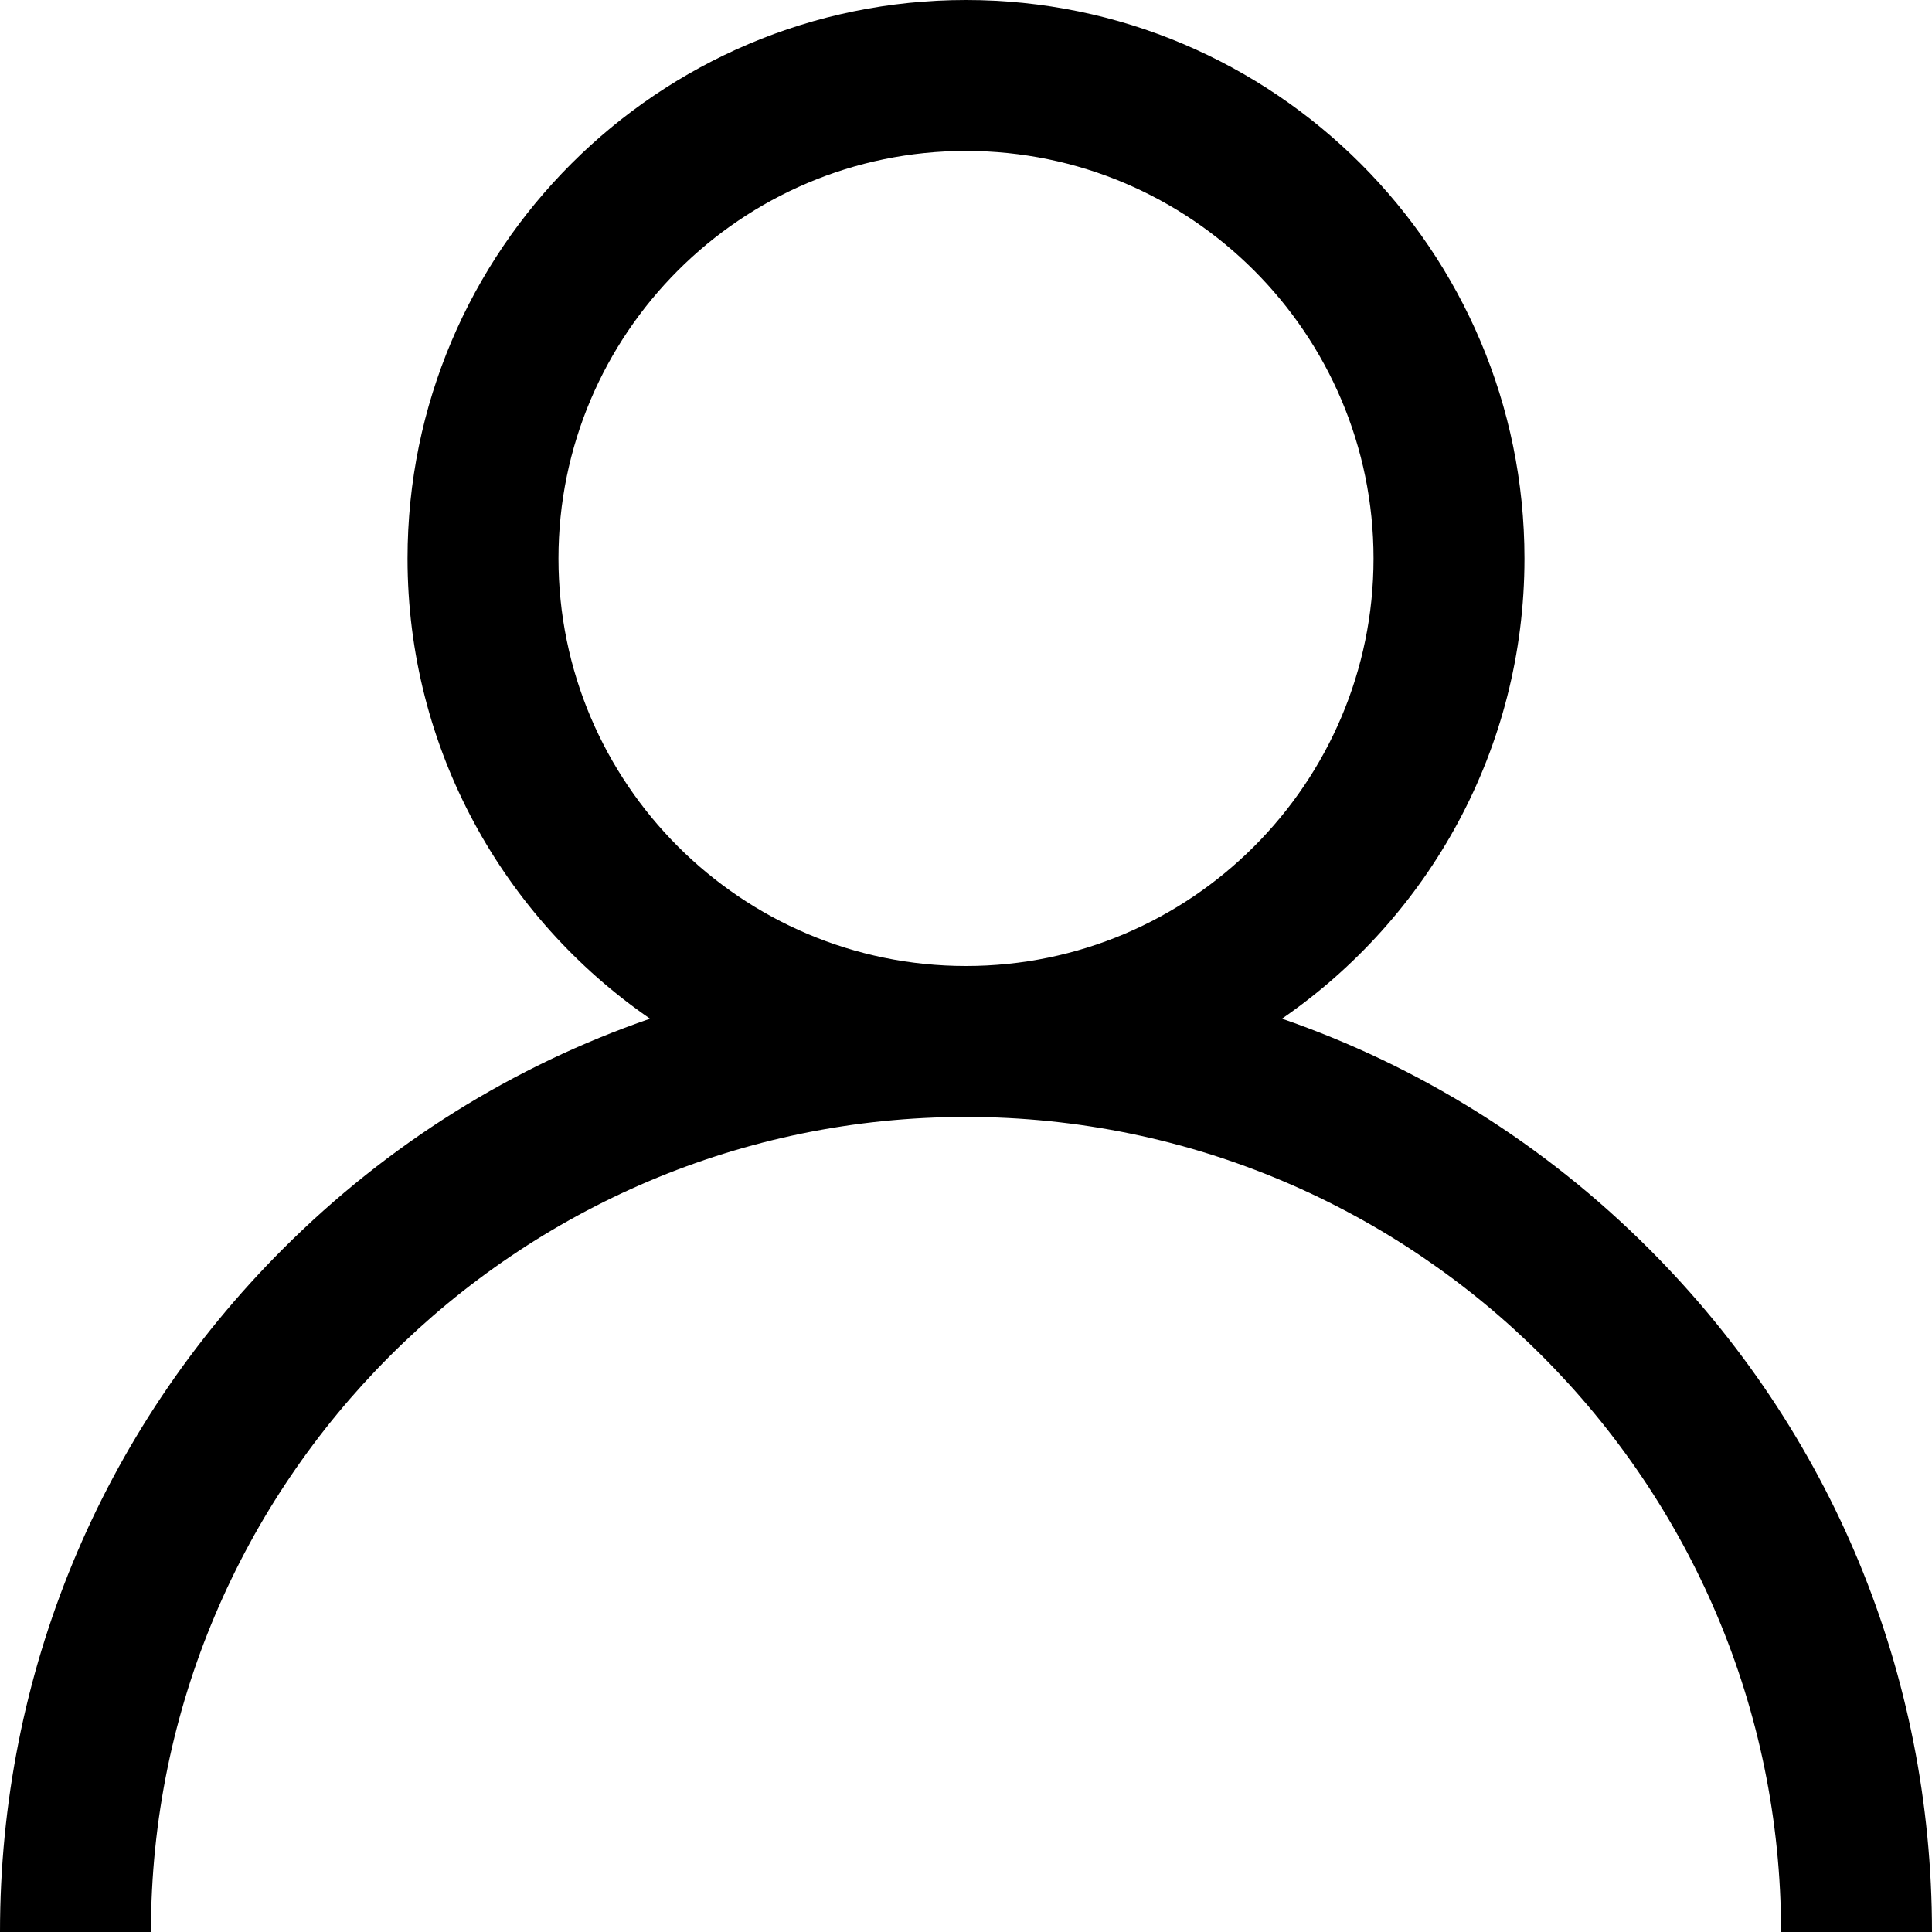
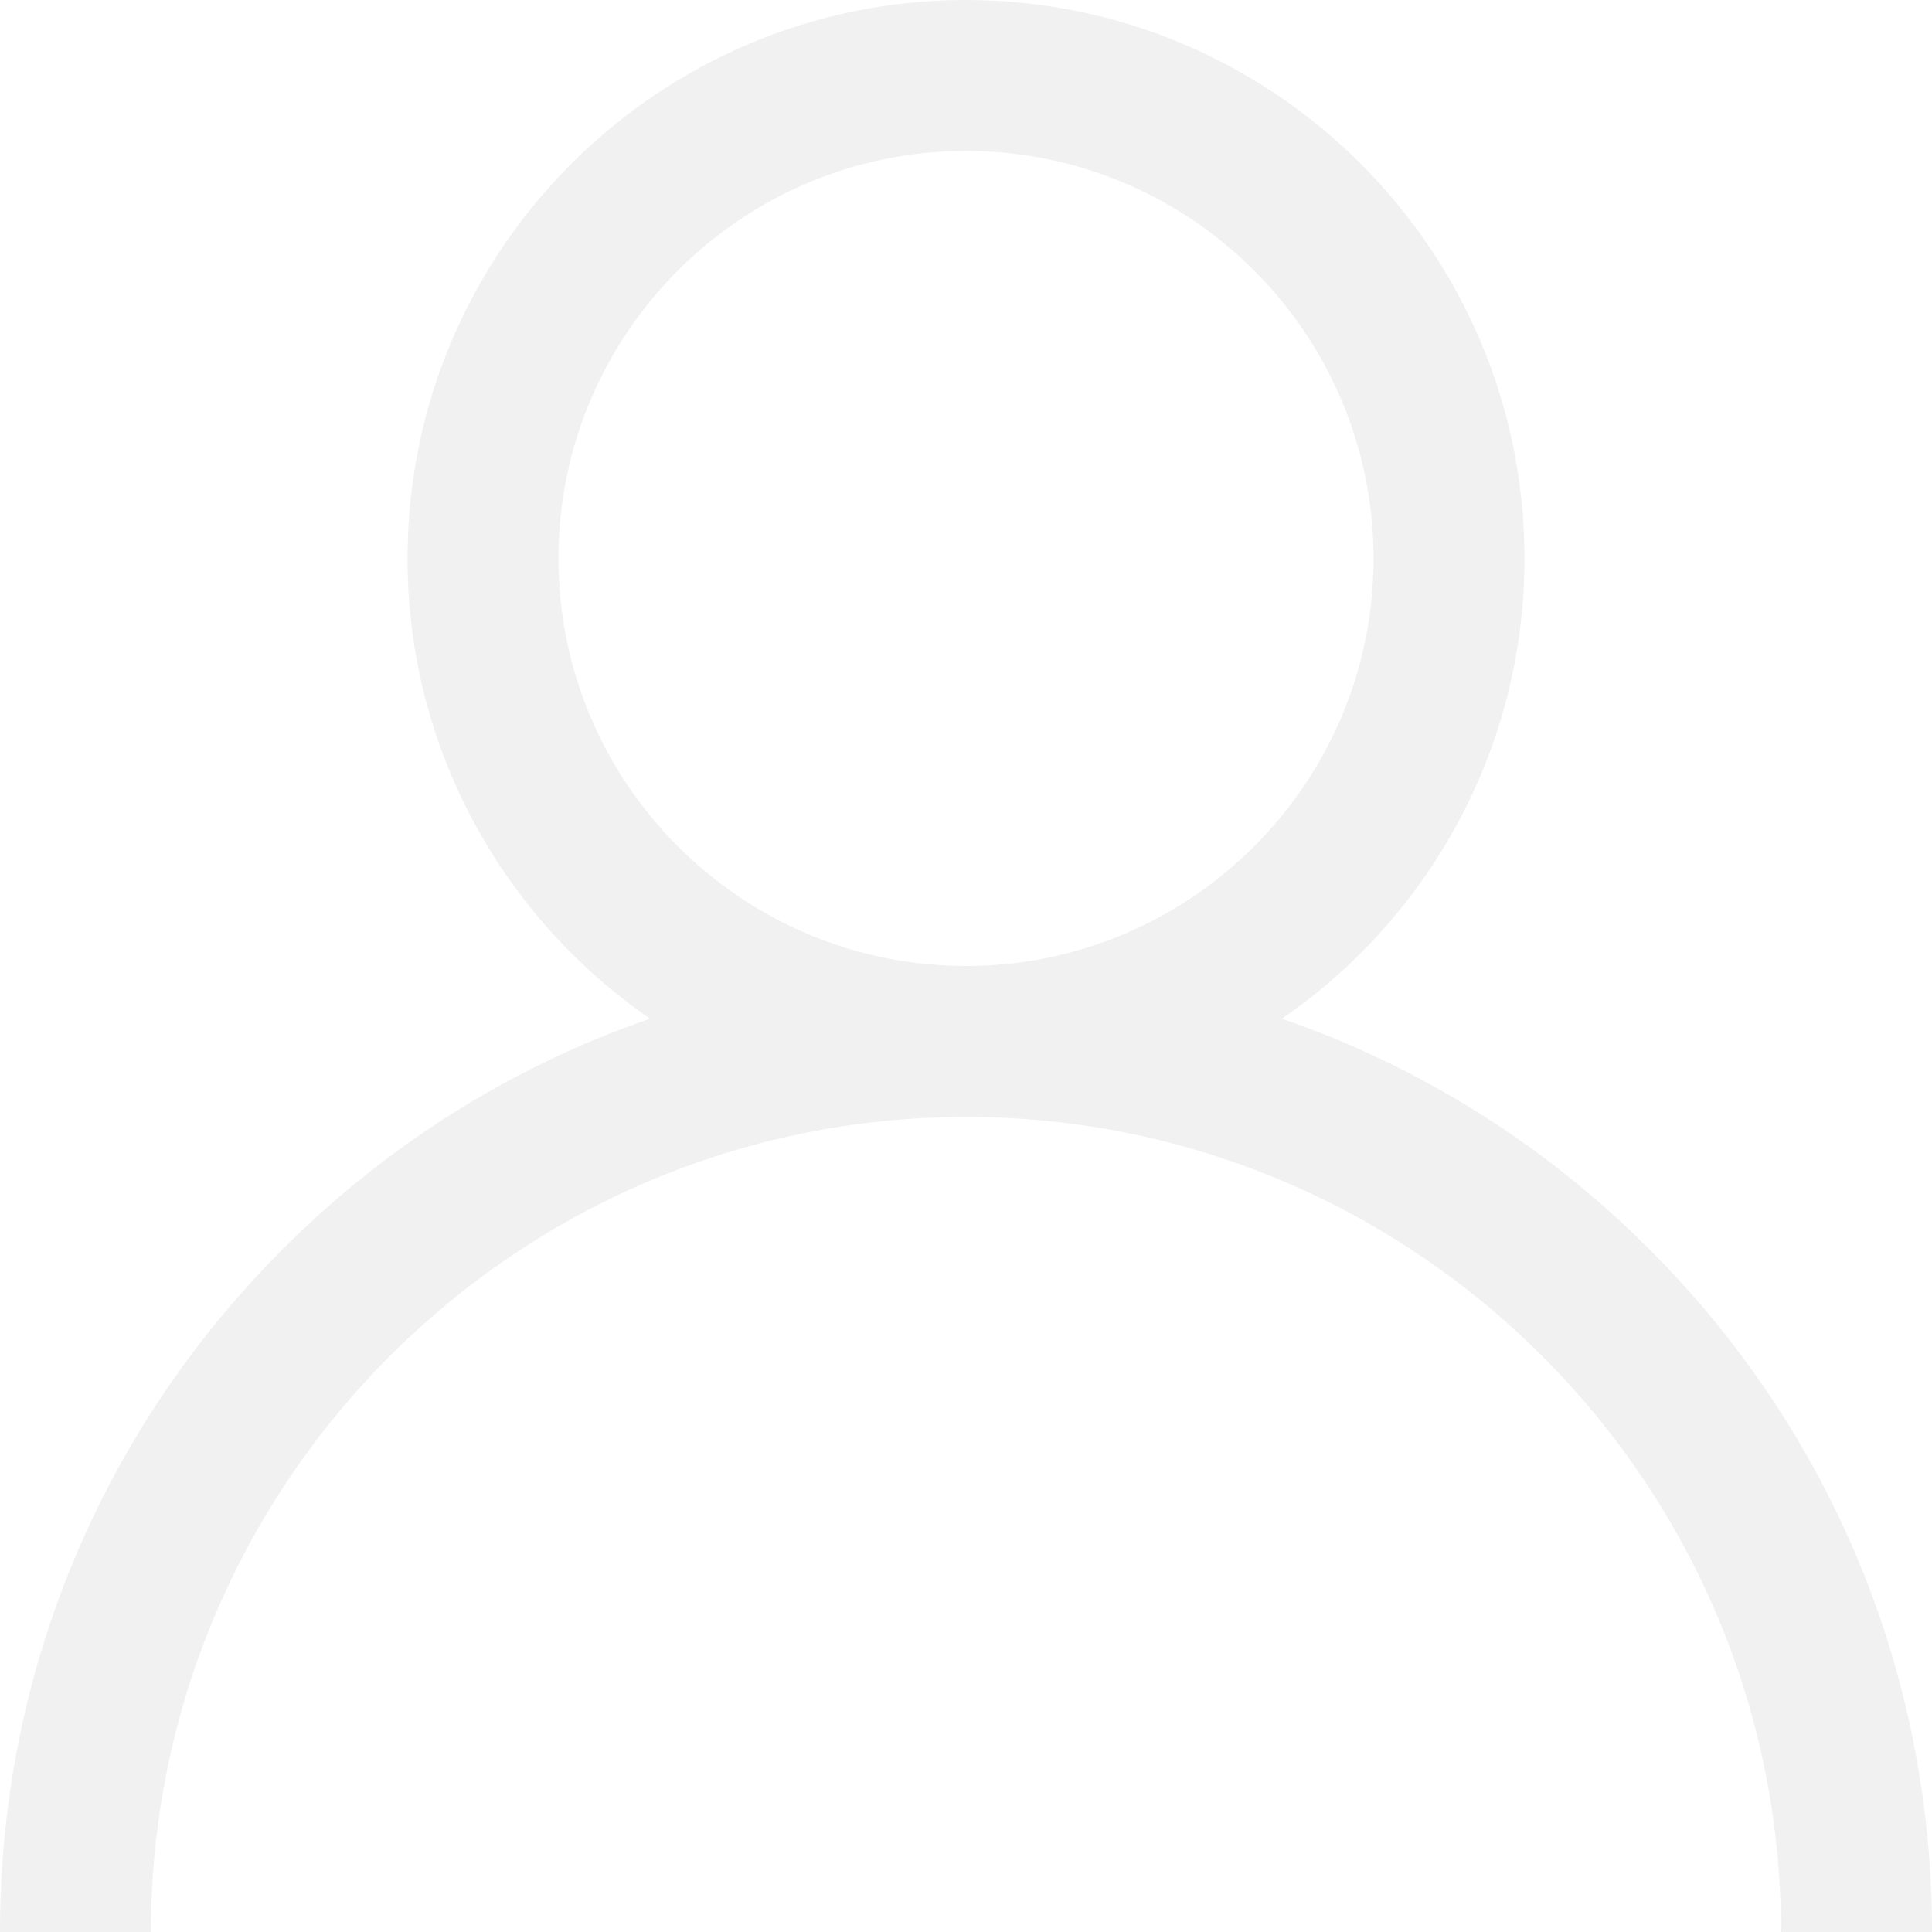
<svg xmlns="http://www.w3.org/2000/svg" version="1.1" id="Capa_1" x="0px" y="0px" viewBox="0 0 512 512" style="enable-background:new 0 0 512 512;" xml:space="preserve">
  <g>
    <g>
-       <path d="M437.02,330.98c-27.883-27.882-61.071-48.523-97.281-61.018C378.521,243.251,404,198.548,404,148    C404,66.393,337.607,0,256,0S108,66.393,108,148c0,50.548,25.479,95.251,64.262,121.962    c-36.21,12.495-69.398,33.136-97.281,61.018C26.629,379.333,0,443.62,0,512h40c0-119.103,96.897-216,216-216s216,96.897,216,216    h40C512,443.62,485.371,379.333,437.02,330.98z M256,256c-59.551,0-108-48.448-108-108S196.449,40,256,40    c59.551,0,108,48.448,108,108S315.551,256,256,256z" />
+       <path d="M437.02,330.98c-27.883-27.882-61.071-48.523-97.281-61.018C378.521,243.251,404,198.548,404,148    C404,66.393,337.607,0,256,0S108,66.393,108,148c0,50.548,25.479,95.251,64.262,121.962    c-36.21,12.495-69.398,33.136-97.281,61.018C26.629,379.333,0,443.62,0,512h40c0-119.103,96.897-216,216-216s216,96.897,216,216    h40C512,443.62,485.371,379.333,437.02,330.98z M256,256c-59.551,0-108-48.448-108-108S196.449,40,256,40    c59.551,0,108,48.448,108,108S315.551,256,256,256z" fill="#f1f1f1" />
    </g>
  </g>
  <g>
</g>
  <g>
</g>
  <g>
</g>
  <g>
</g>
  <g>
</g>
  <g>
</g>
  <g>
</g>
  <g>
</g>
  <g>
</g>
  <g>
</g>
  <g>
</g>
  <g>
</g>
  <g>
</g>
  <g>
</g>
  <g>
</g>
</svg>
